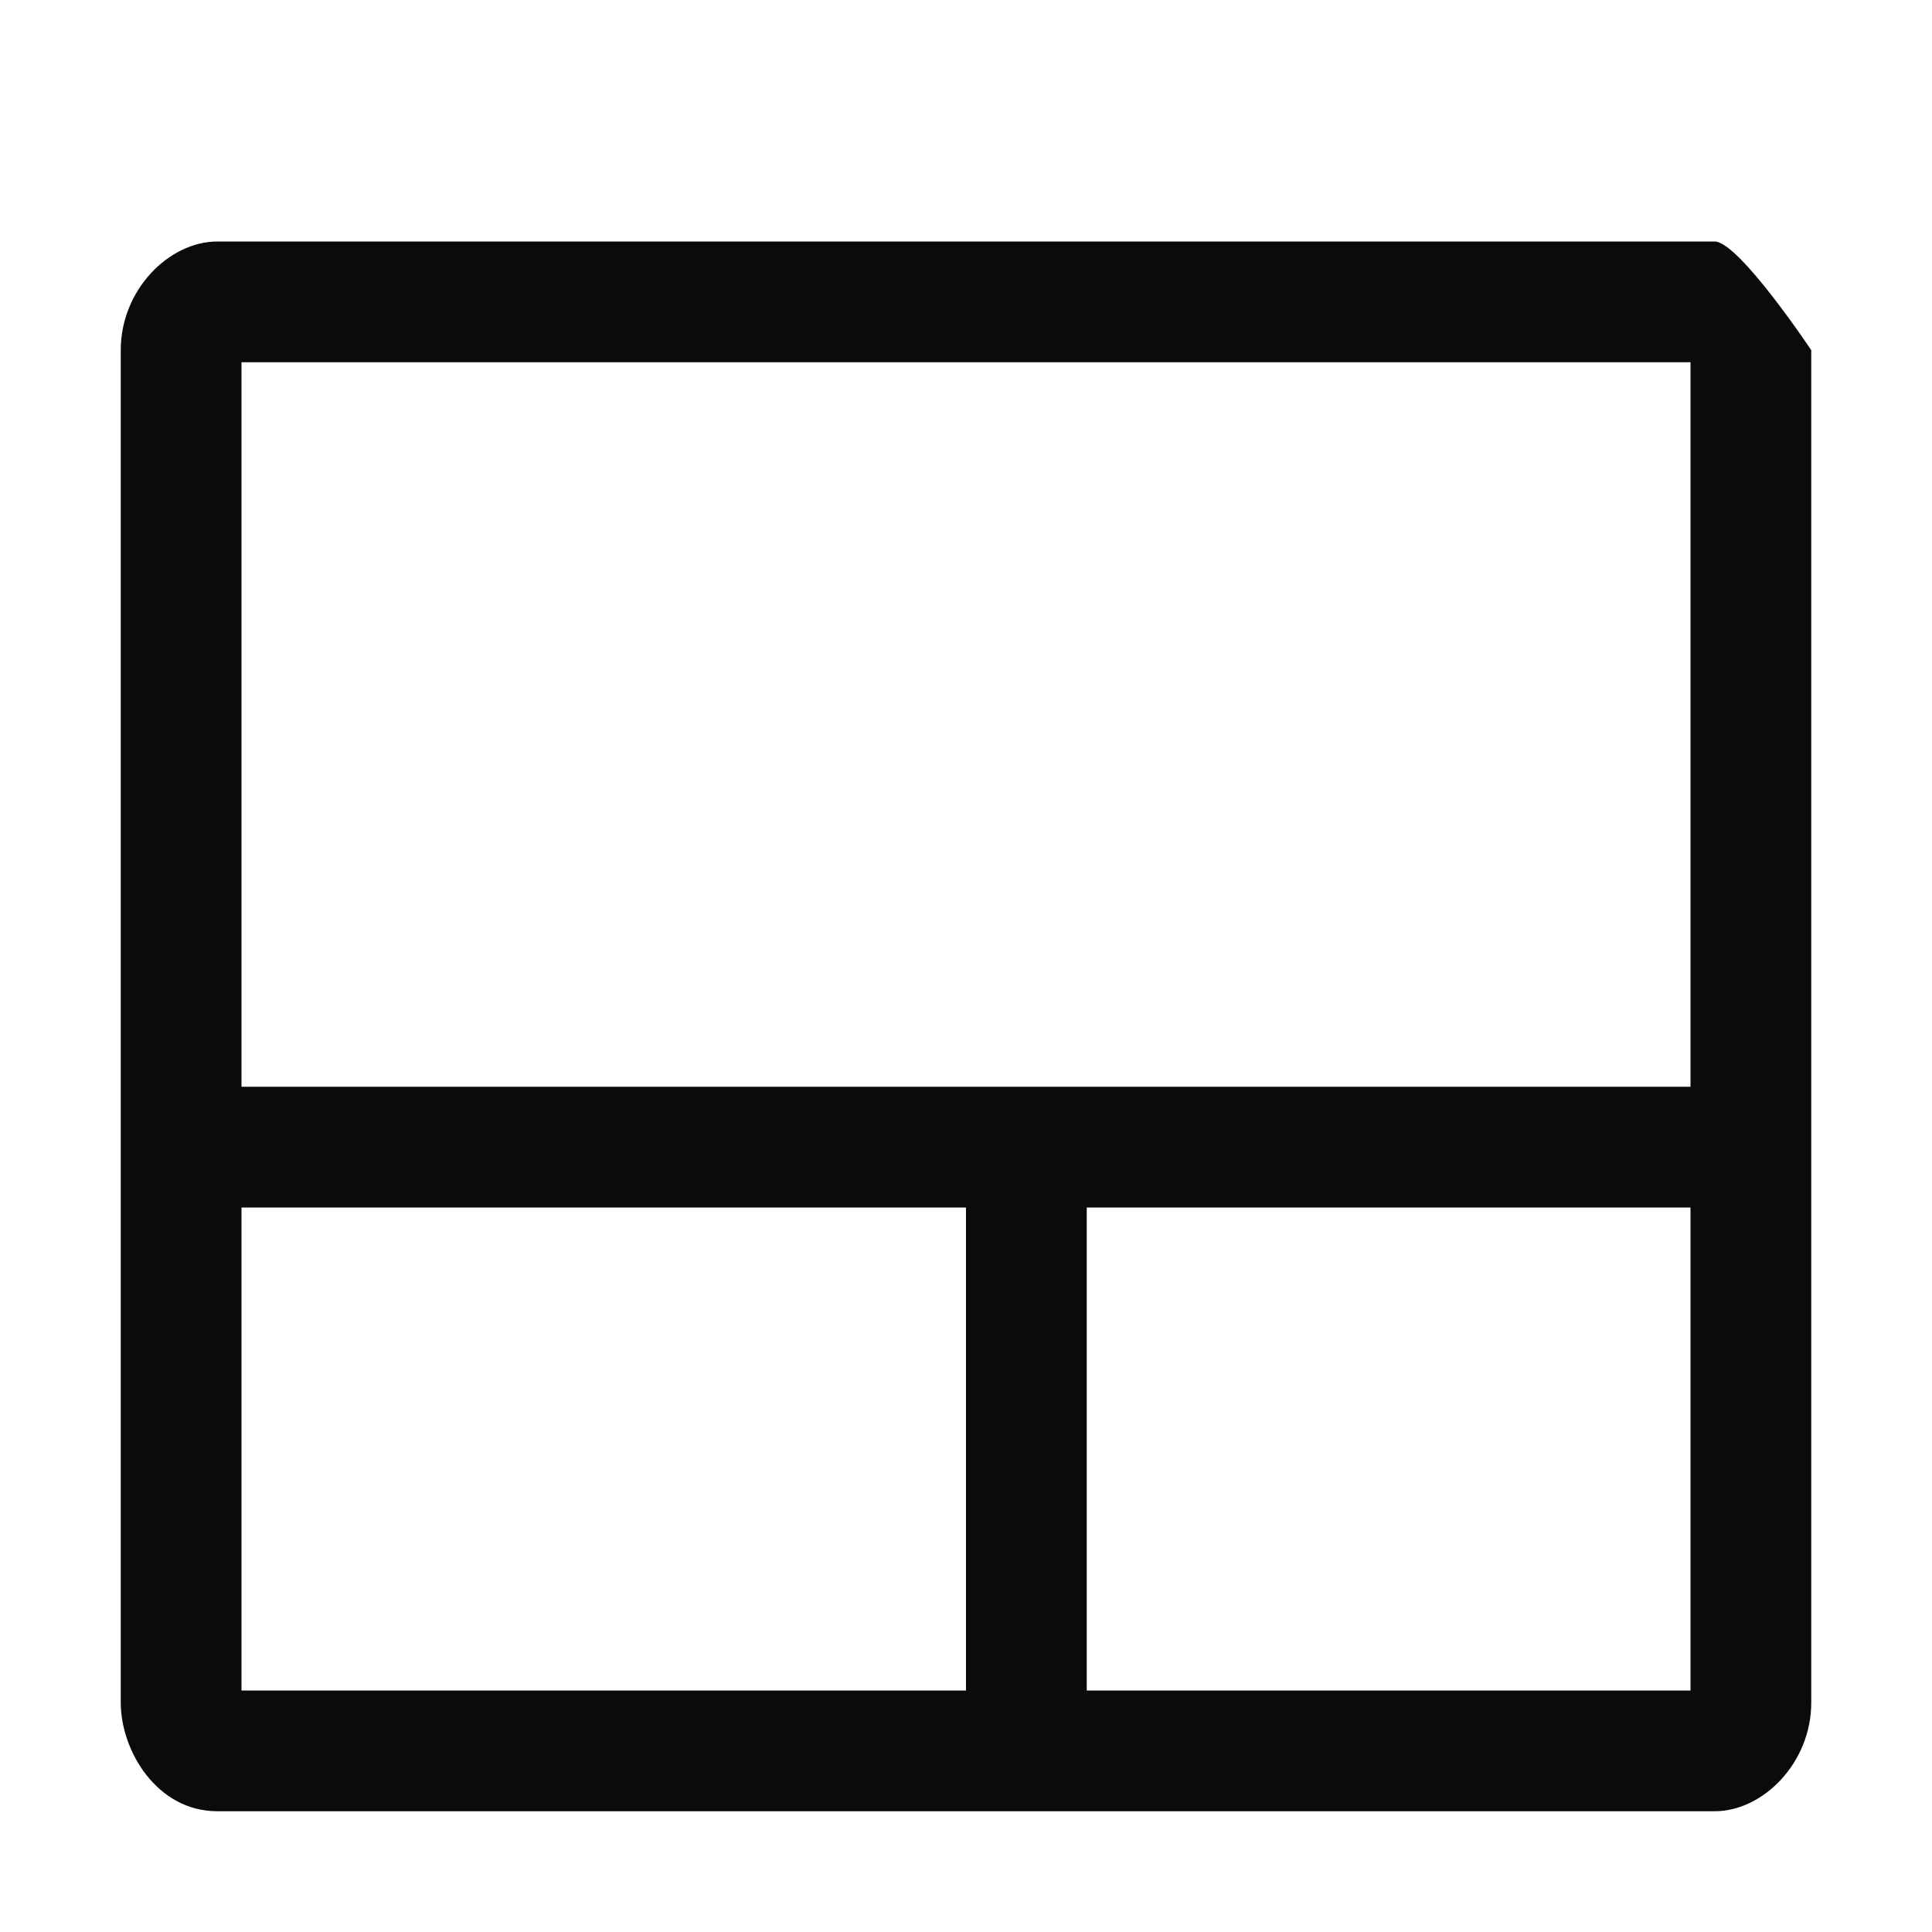
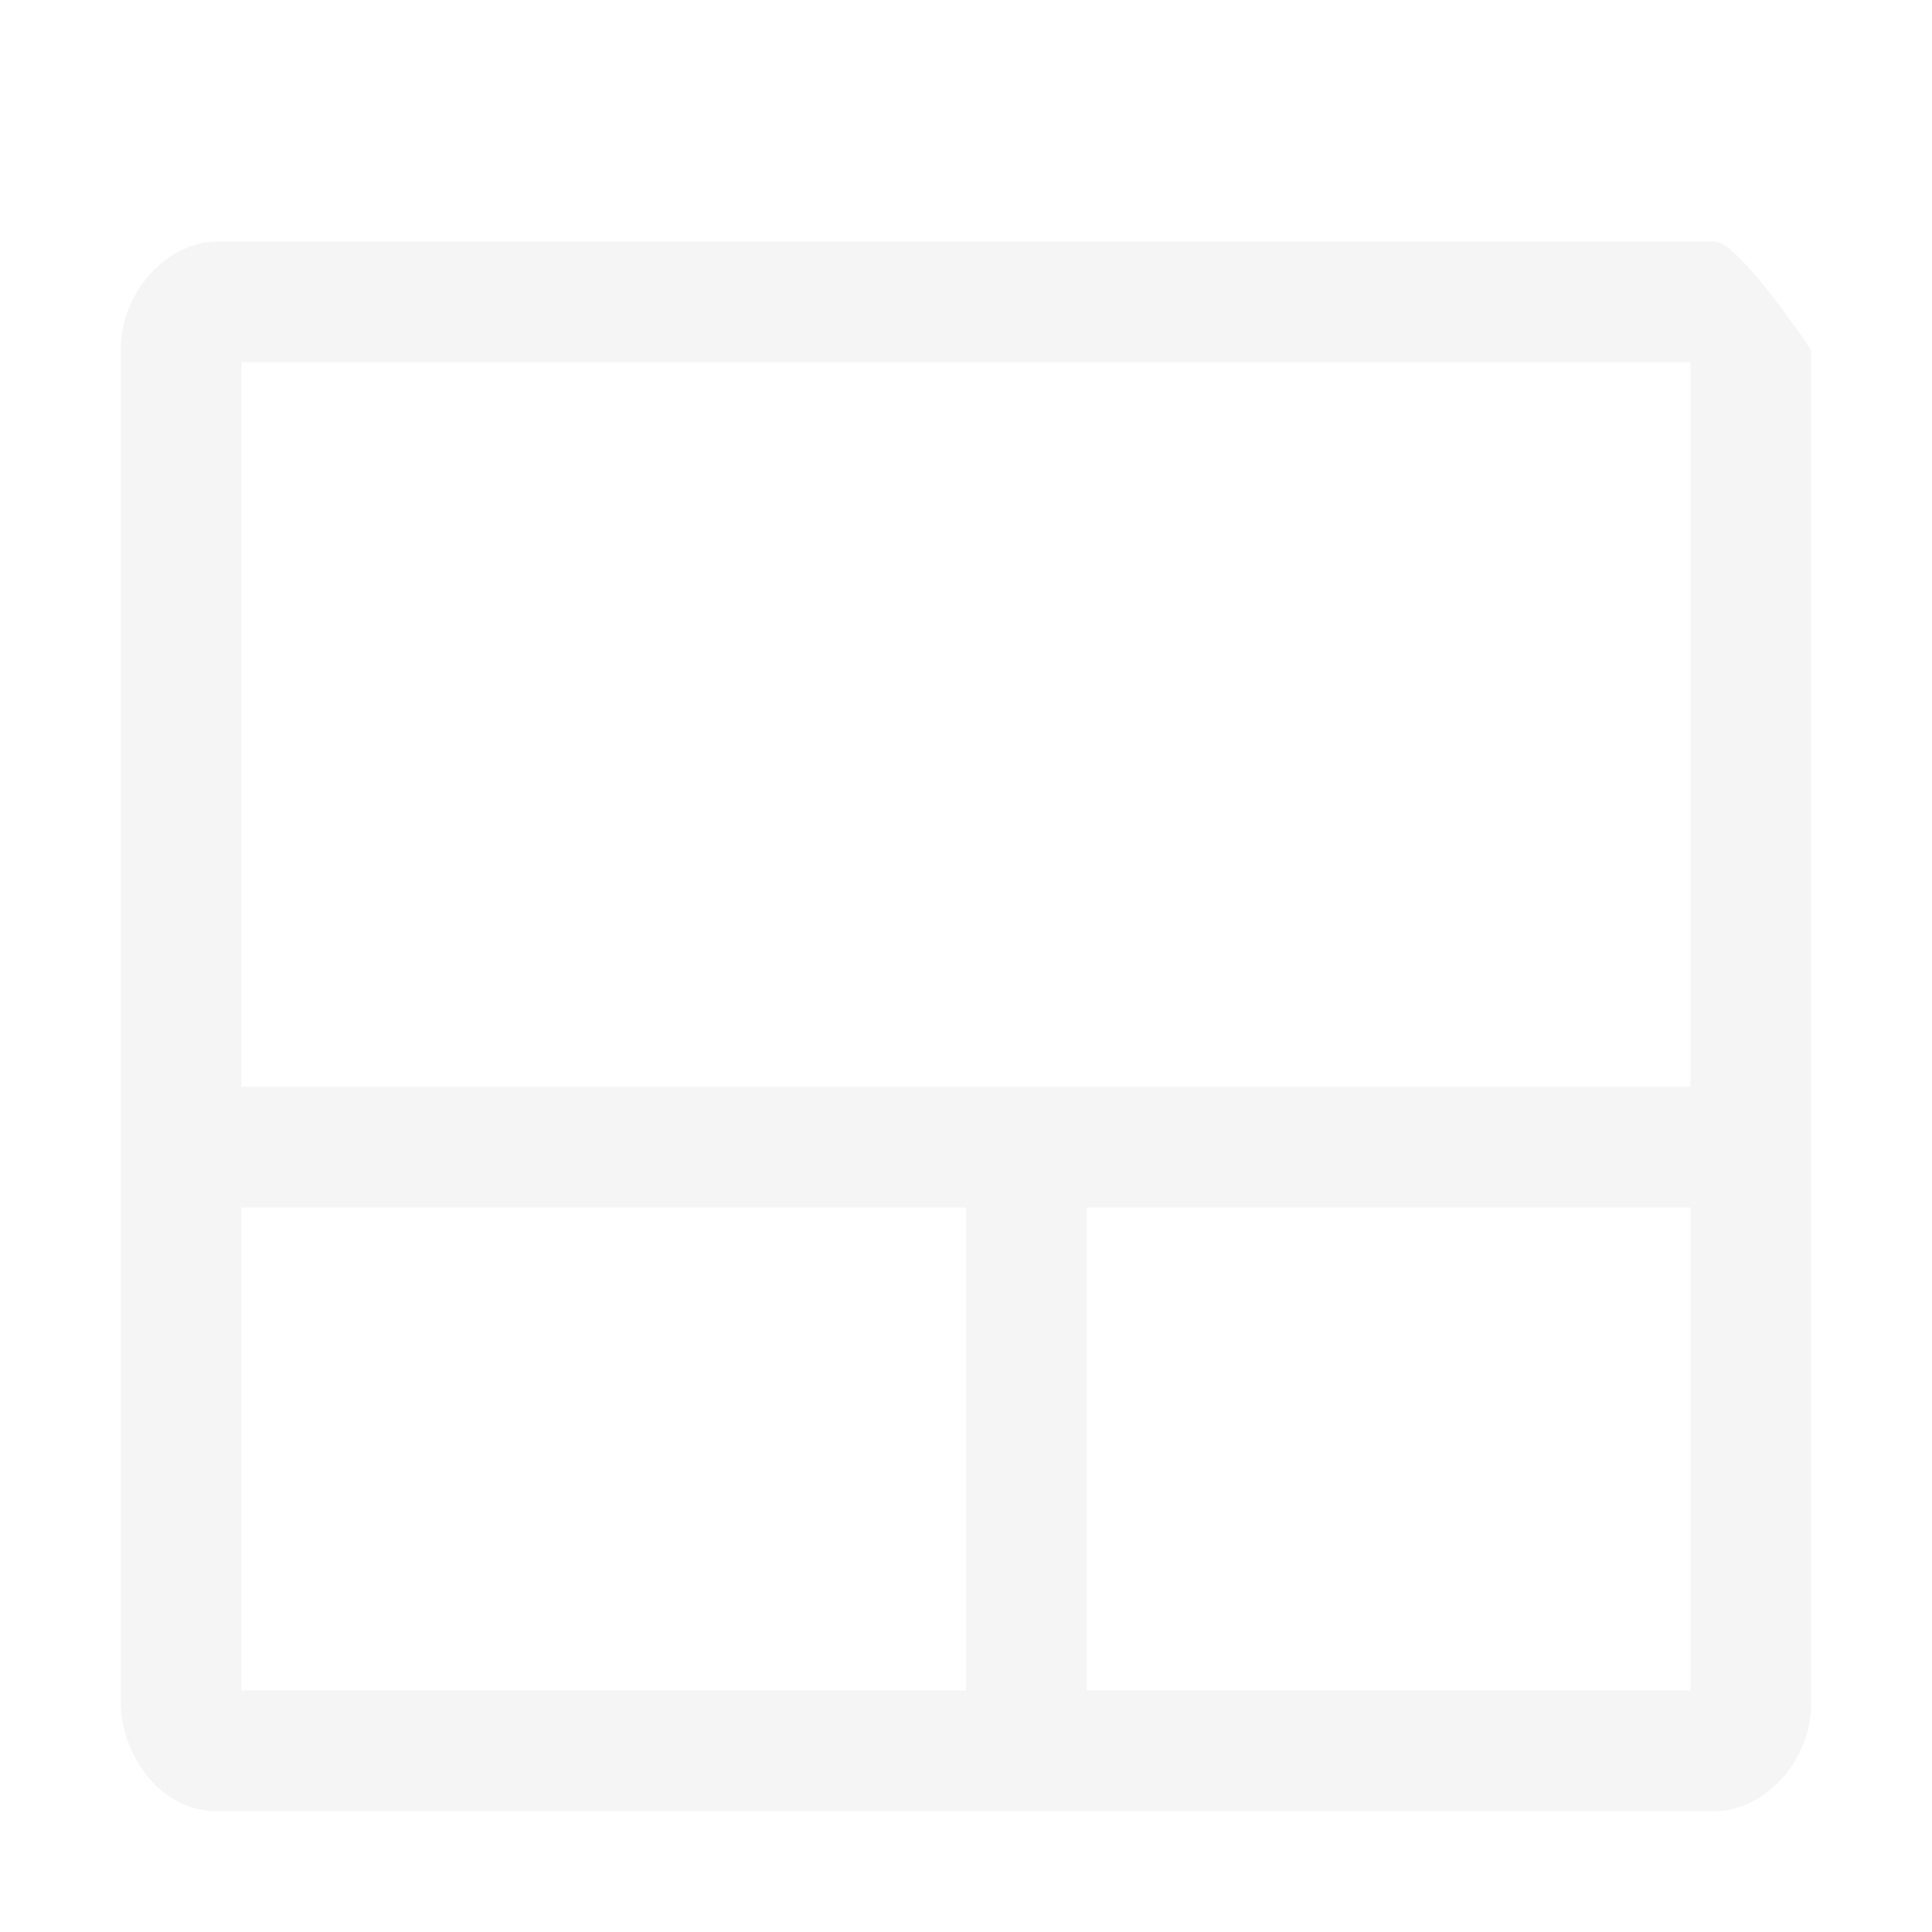
- <svg xmlns="http://www.w3.org/2000/svg" viewBox="0 0 16 16" fill="#0b0b0b">
+ <svg xmlns="http://www.w3.org/2000/svg" viewBox="0 0 16 16" fill="whitesmoke">
  <path d="M14.2 2H1.8c-.4 0-.8.4-.8.9v11.2c0 .4.3.9.8.9h12.4c.4 0 .8-.4.8-.9V2.9s-.6-.9-.8-.9zM8 14H2v-4h6v4zm6 0H9v-4h5v4zm0-5H2V3h12v6z" />
</svg>
